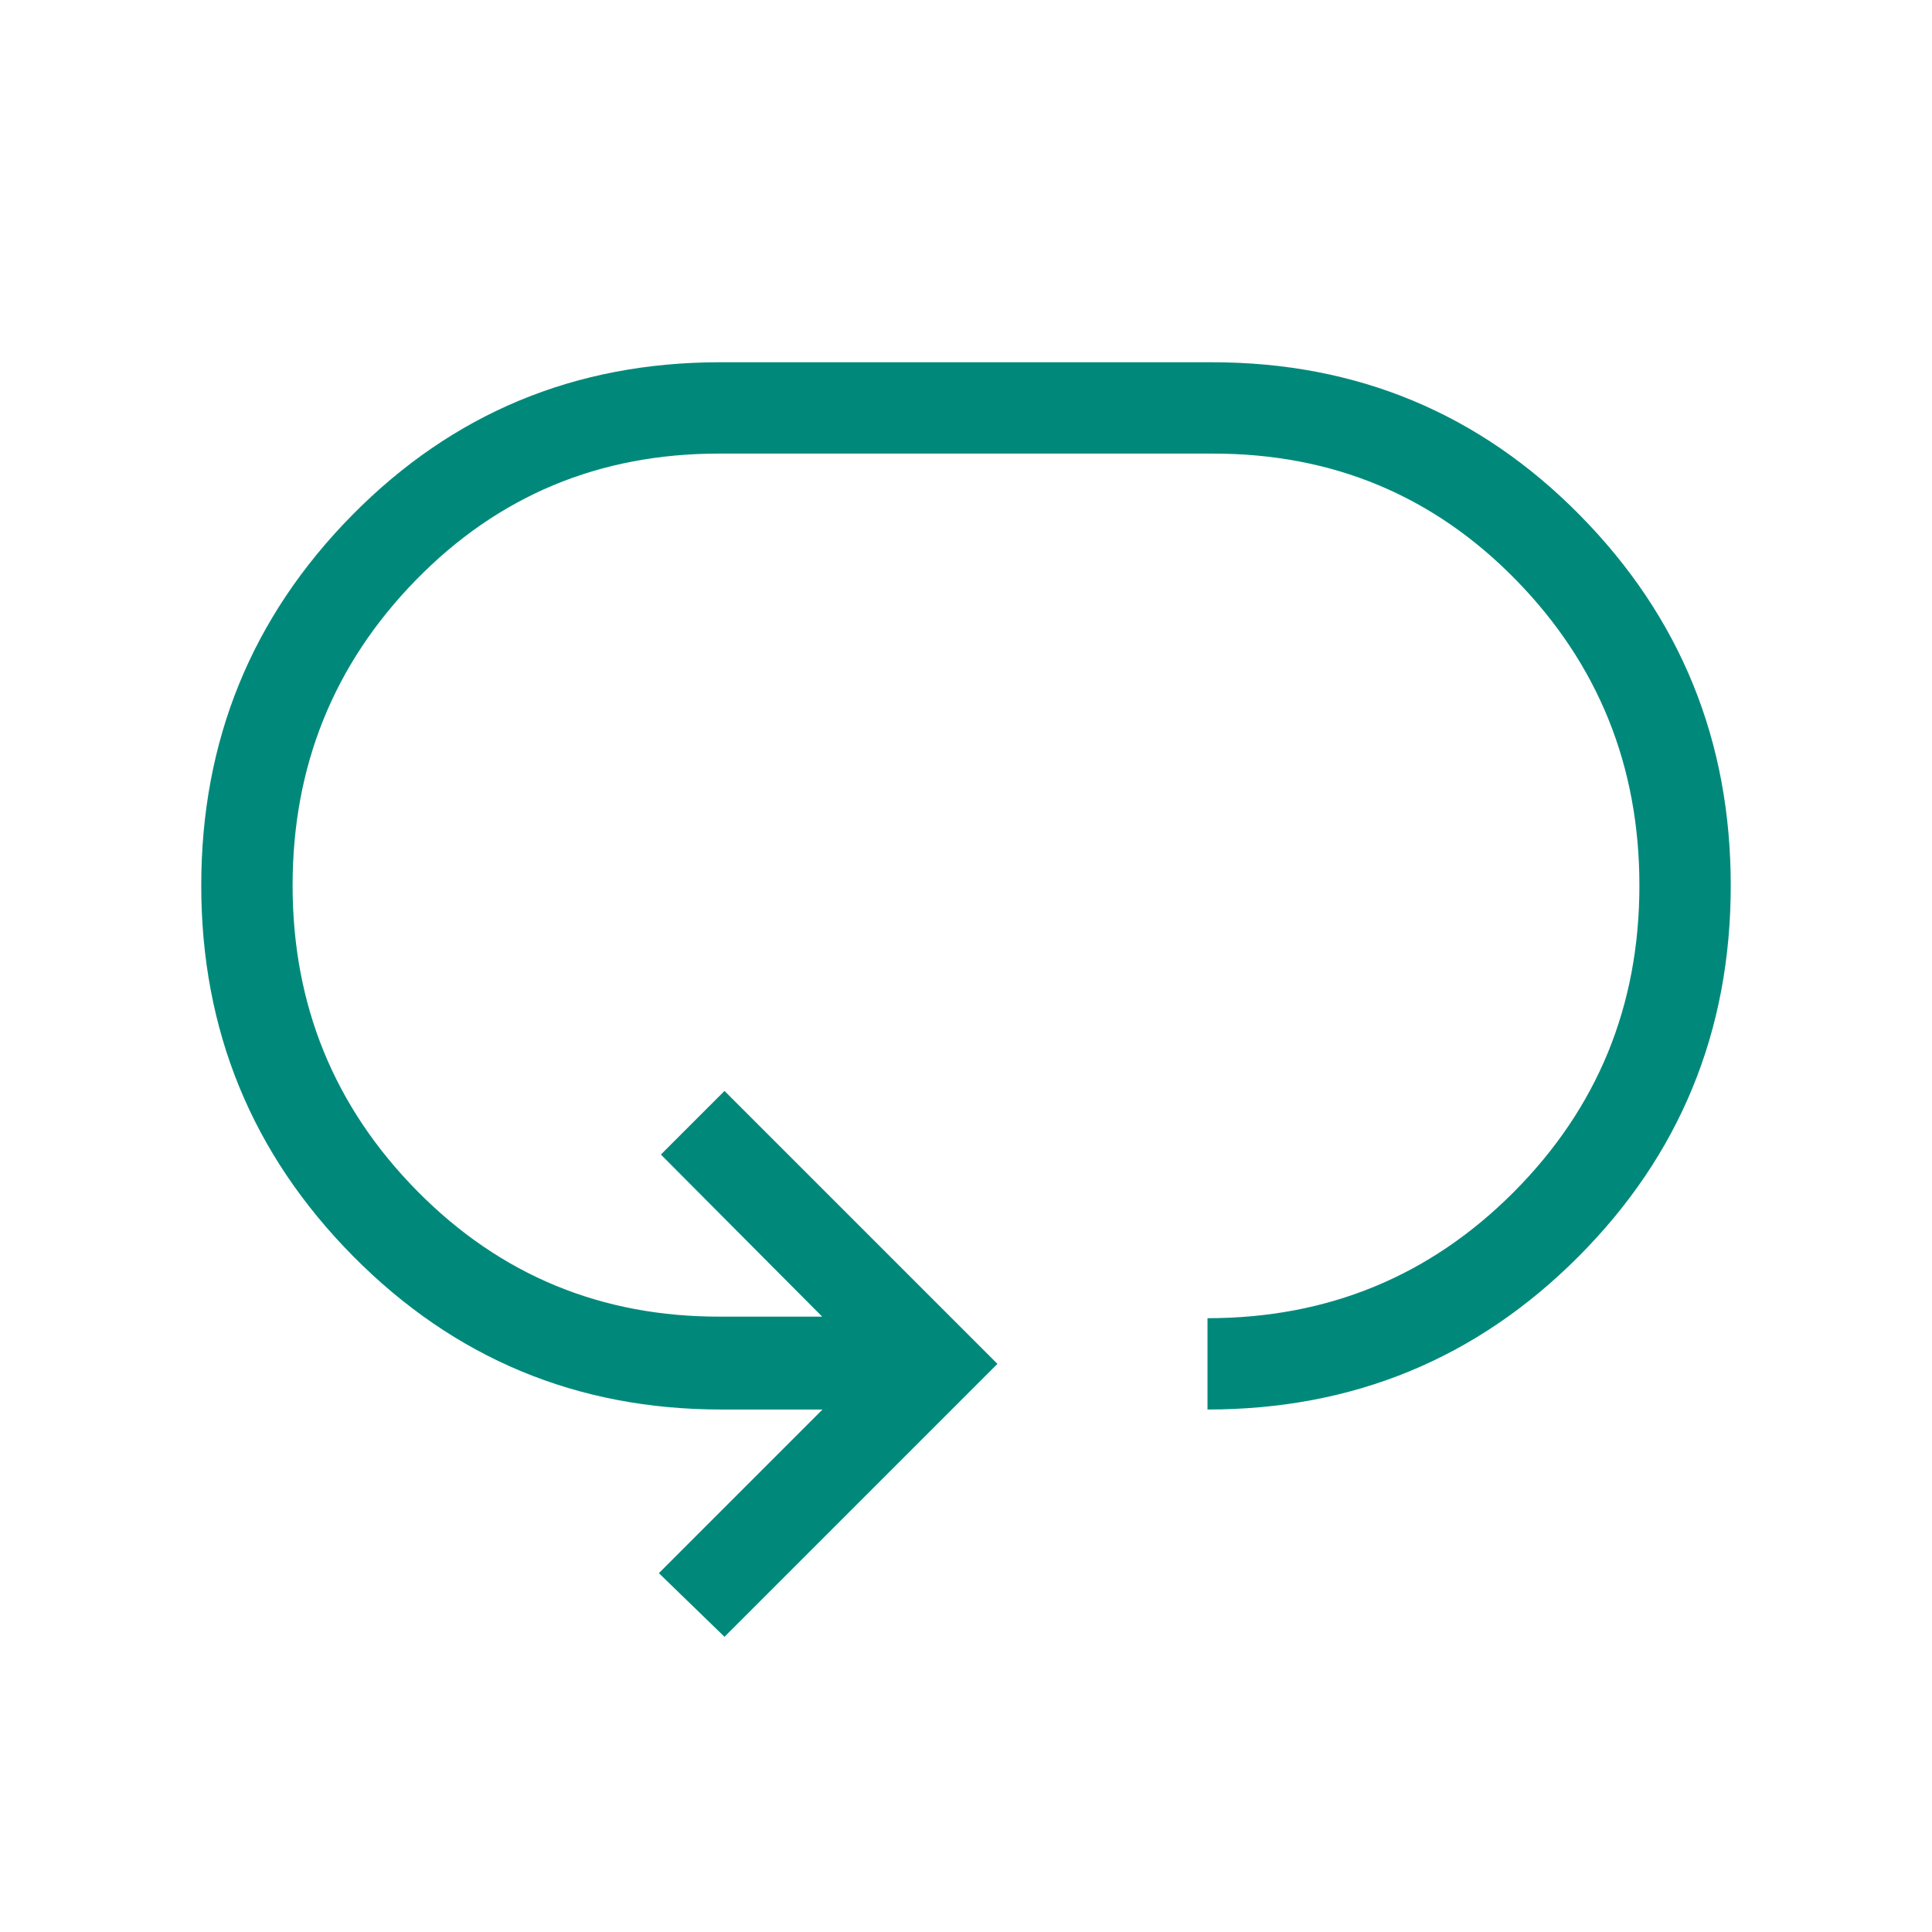
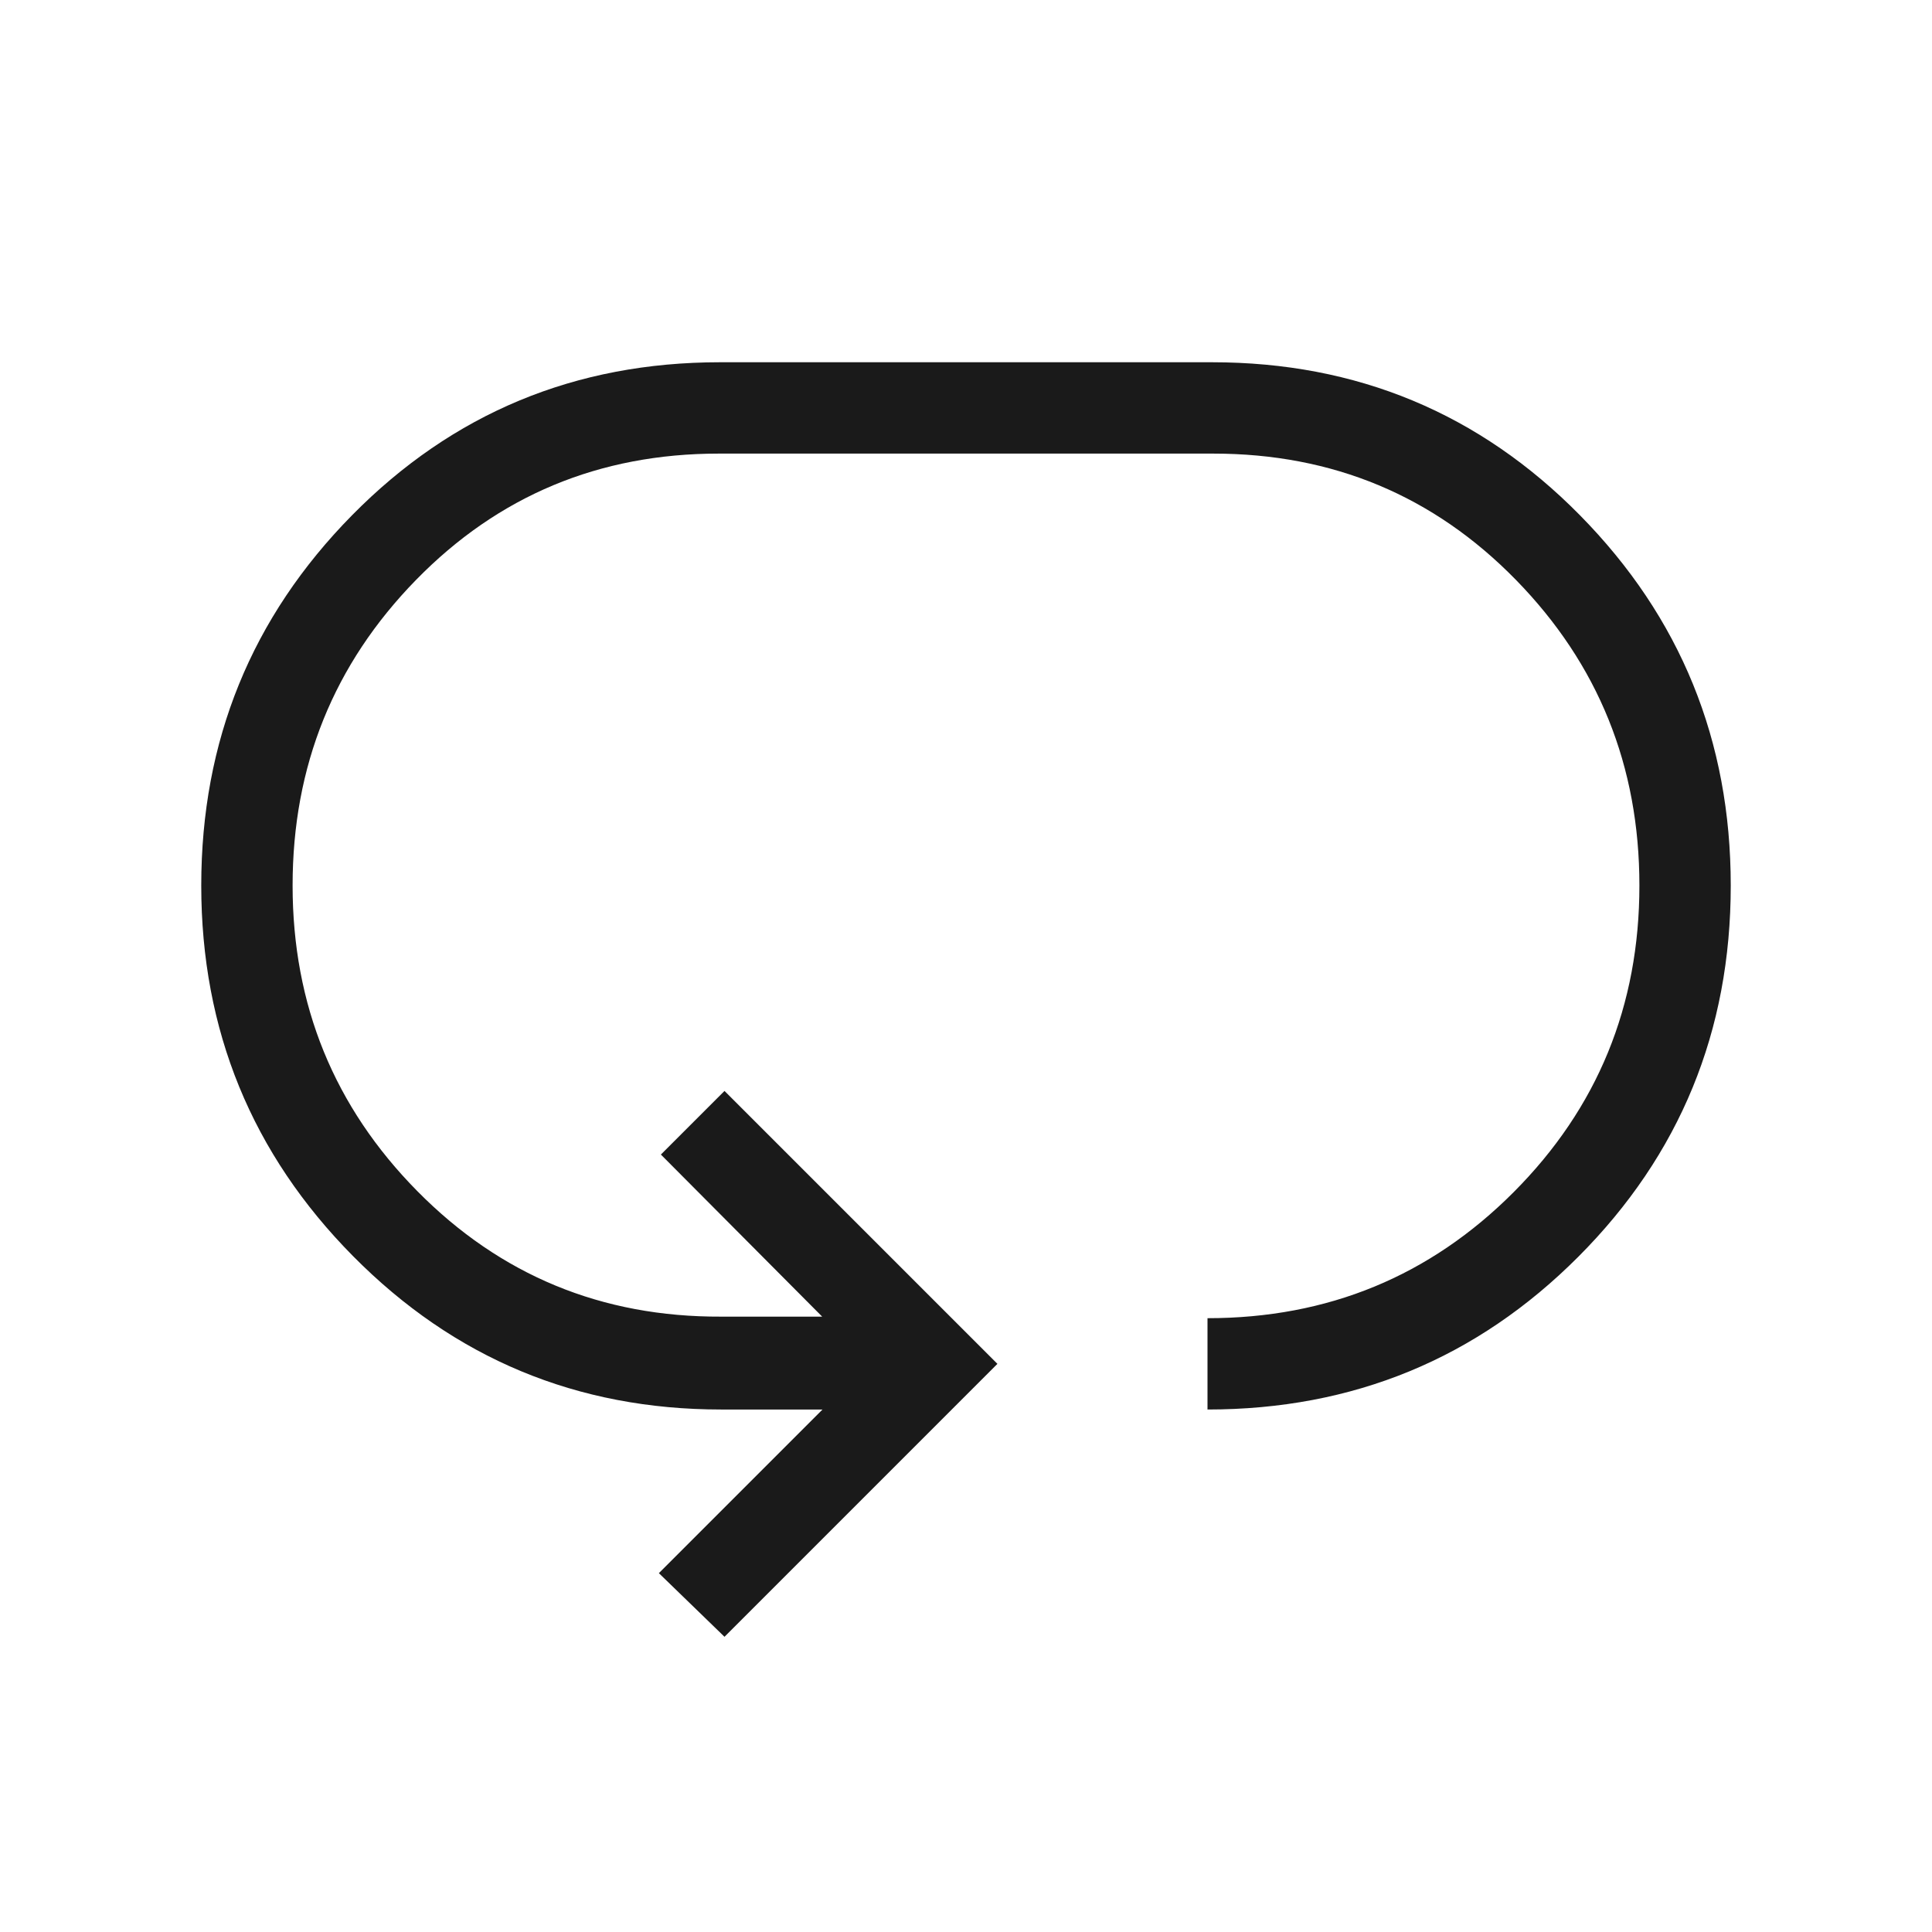
- <svg xmlns="http://www.w3.org/2000/svg" height="48px" viewBox="0 -960 960 960" width="48px" fill="#00897b">
+ <svg xmlns="http://www.w3.org/2000/svg" height="48px" viewBox="0 -960 960 960" width="48px" fill="#1a1a1a">
  <path d="m360-146.69-32.61-31.62 81.3-81.31h-50.31q-107.53 0-182.96-76.23Q100-412.08 100-520t74.92-183.96Q249.85-780 357.77-780h244.46q107.92 0 182.85 76.04Q860-627.92 860-520q0 108.54-75.73 184.46T600-259.62V-305q89.69 0 152.15-62.65 62.46-62.66 62.46-152.35 0-89.08-61.34-151.85-61.35-62.76-150.42-62.76h-245.7q-89.07 0-150.42 62.76-61.34 62.77-61.34 151.85 0 89.08 61.96 151.85 61.96 62.76 151.03 62.38h50.16l-80.15-80.54L360-417.92l135.61 135.61L360-146.69Z" />
</svg>
